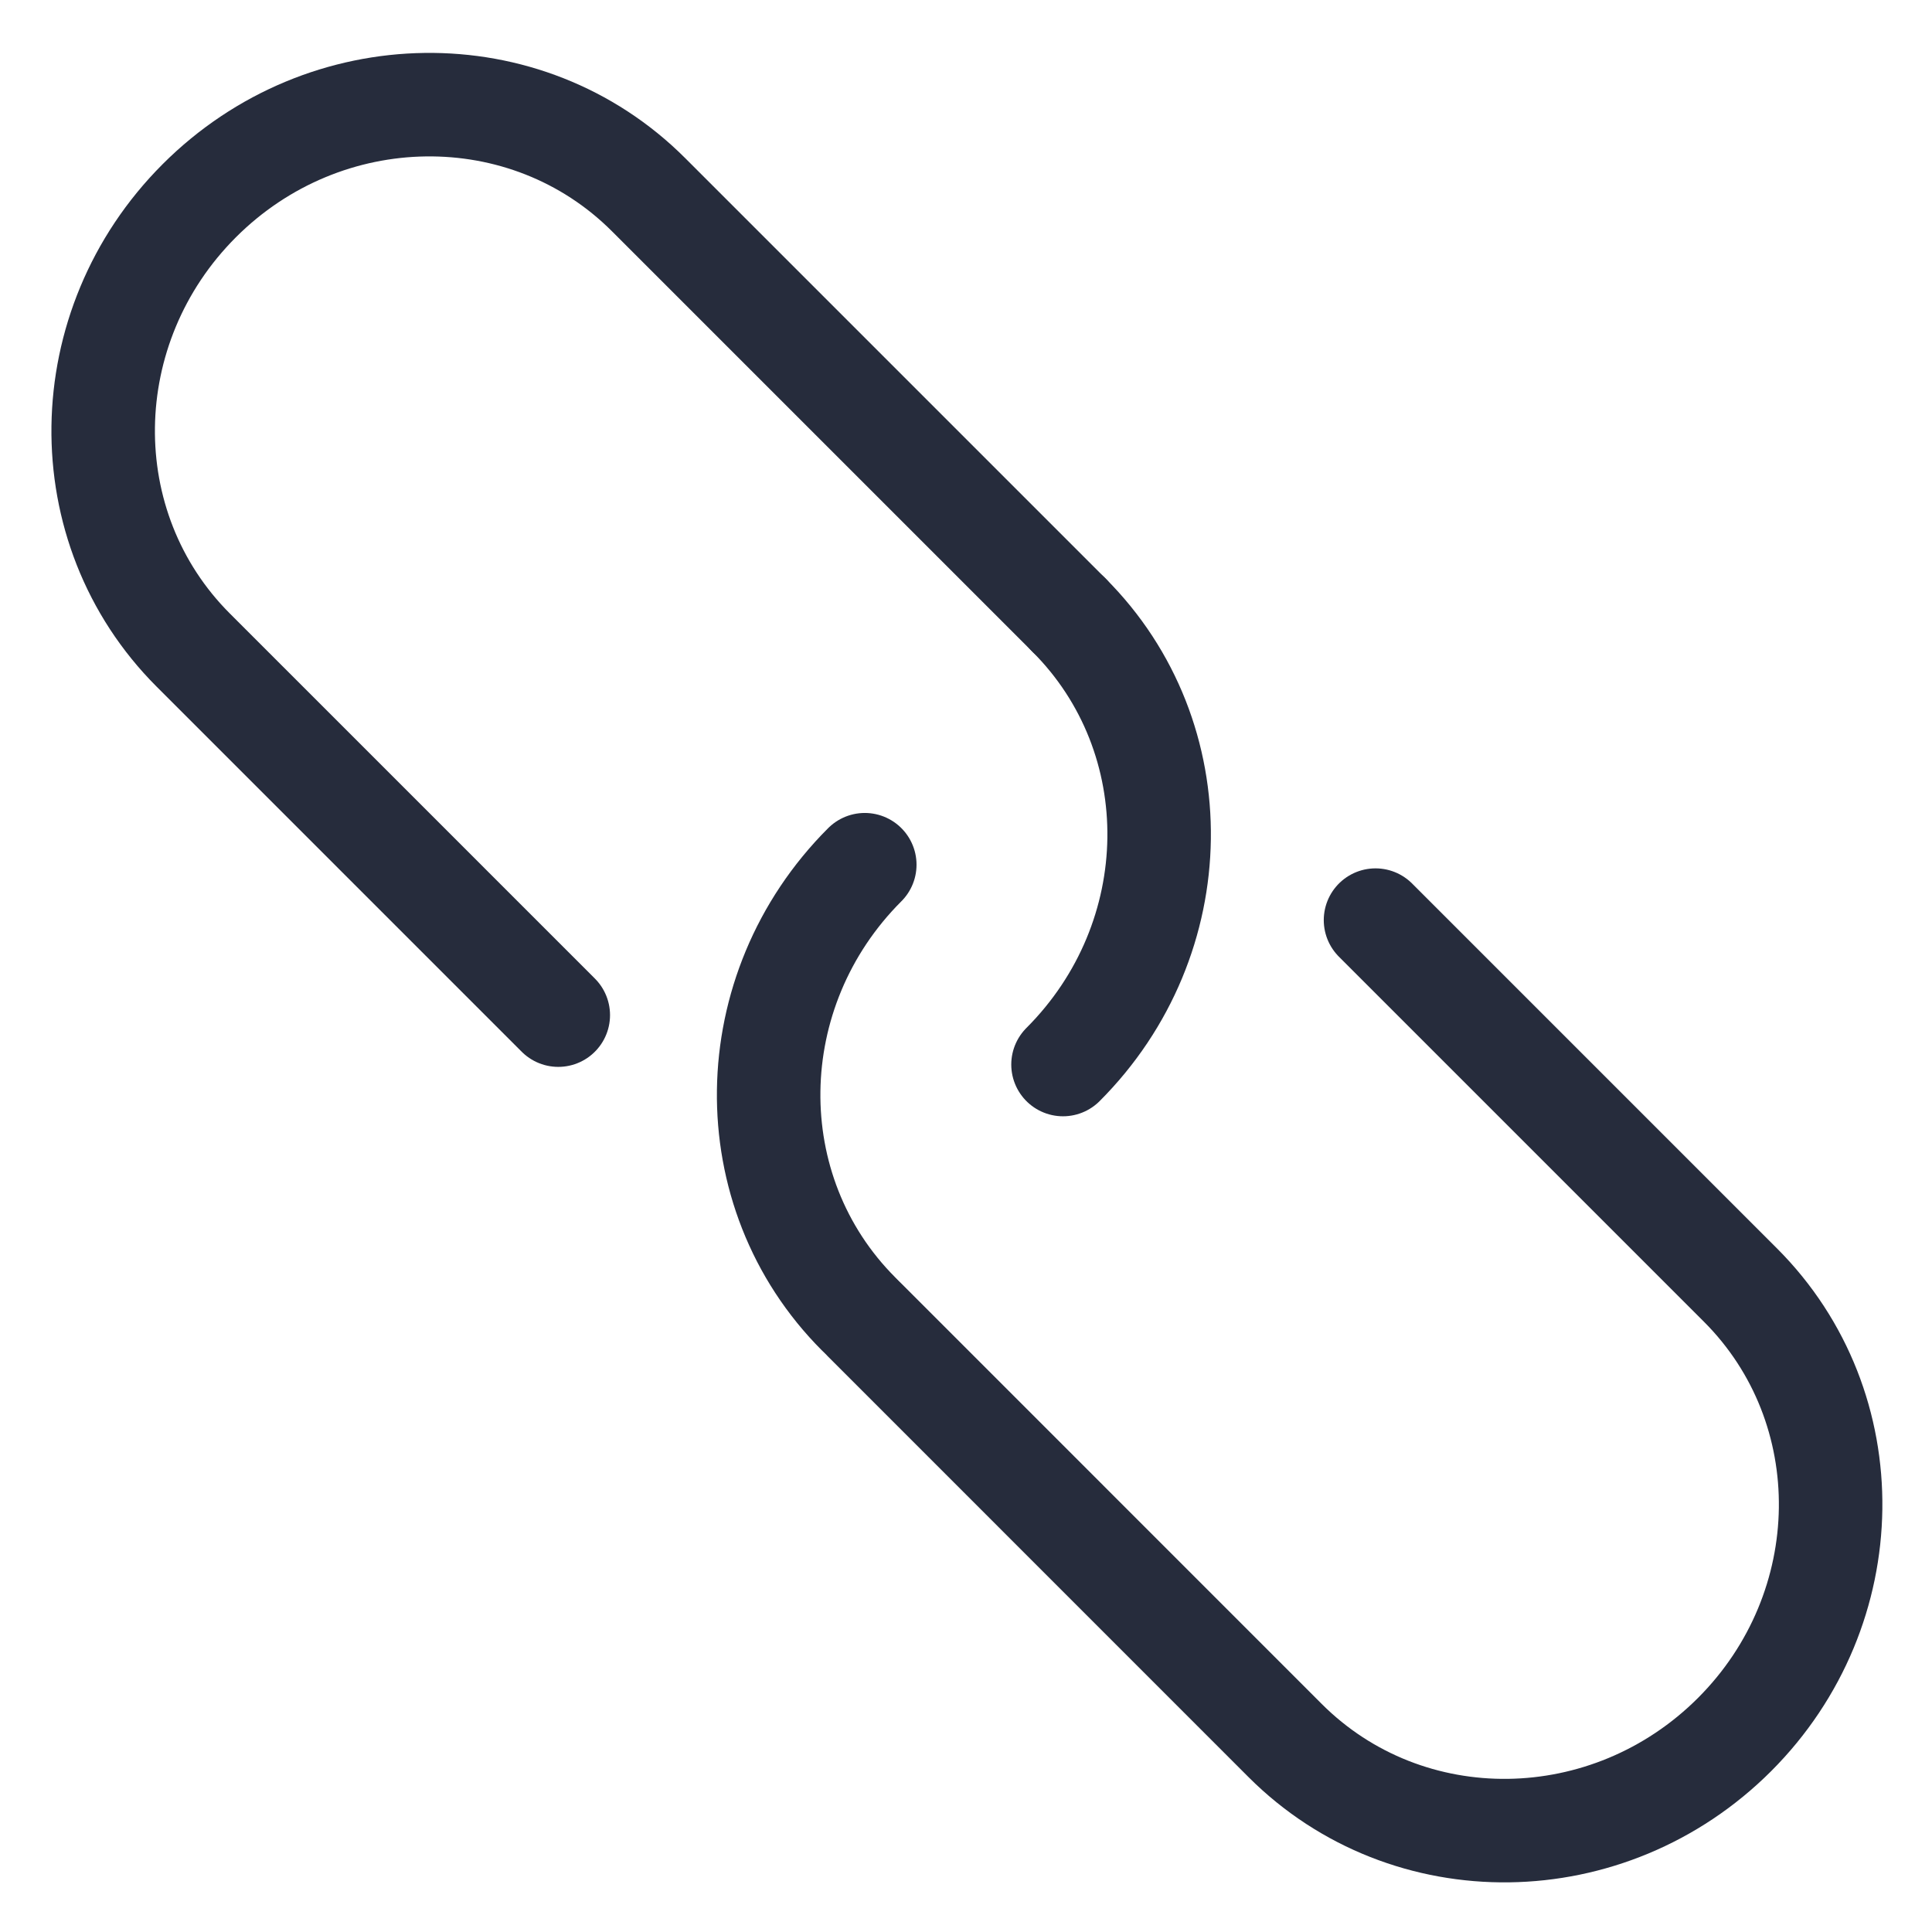
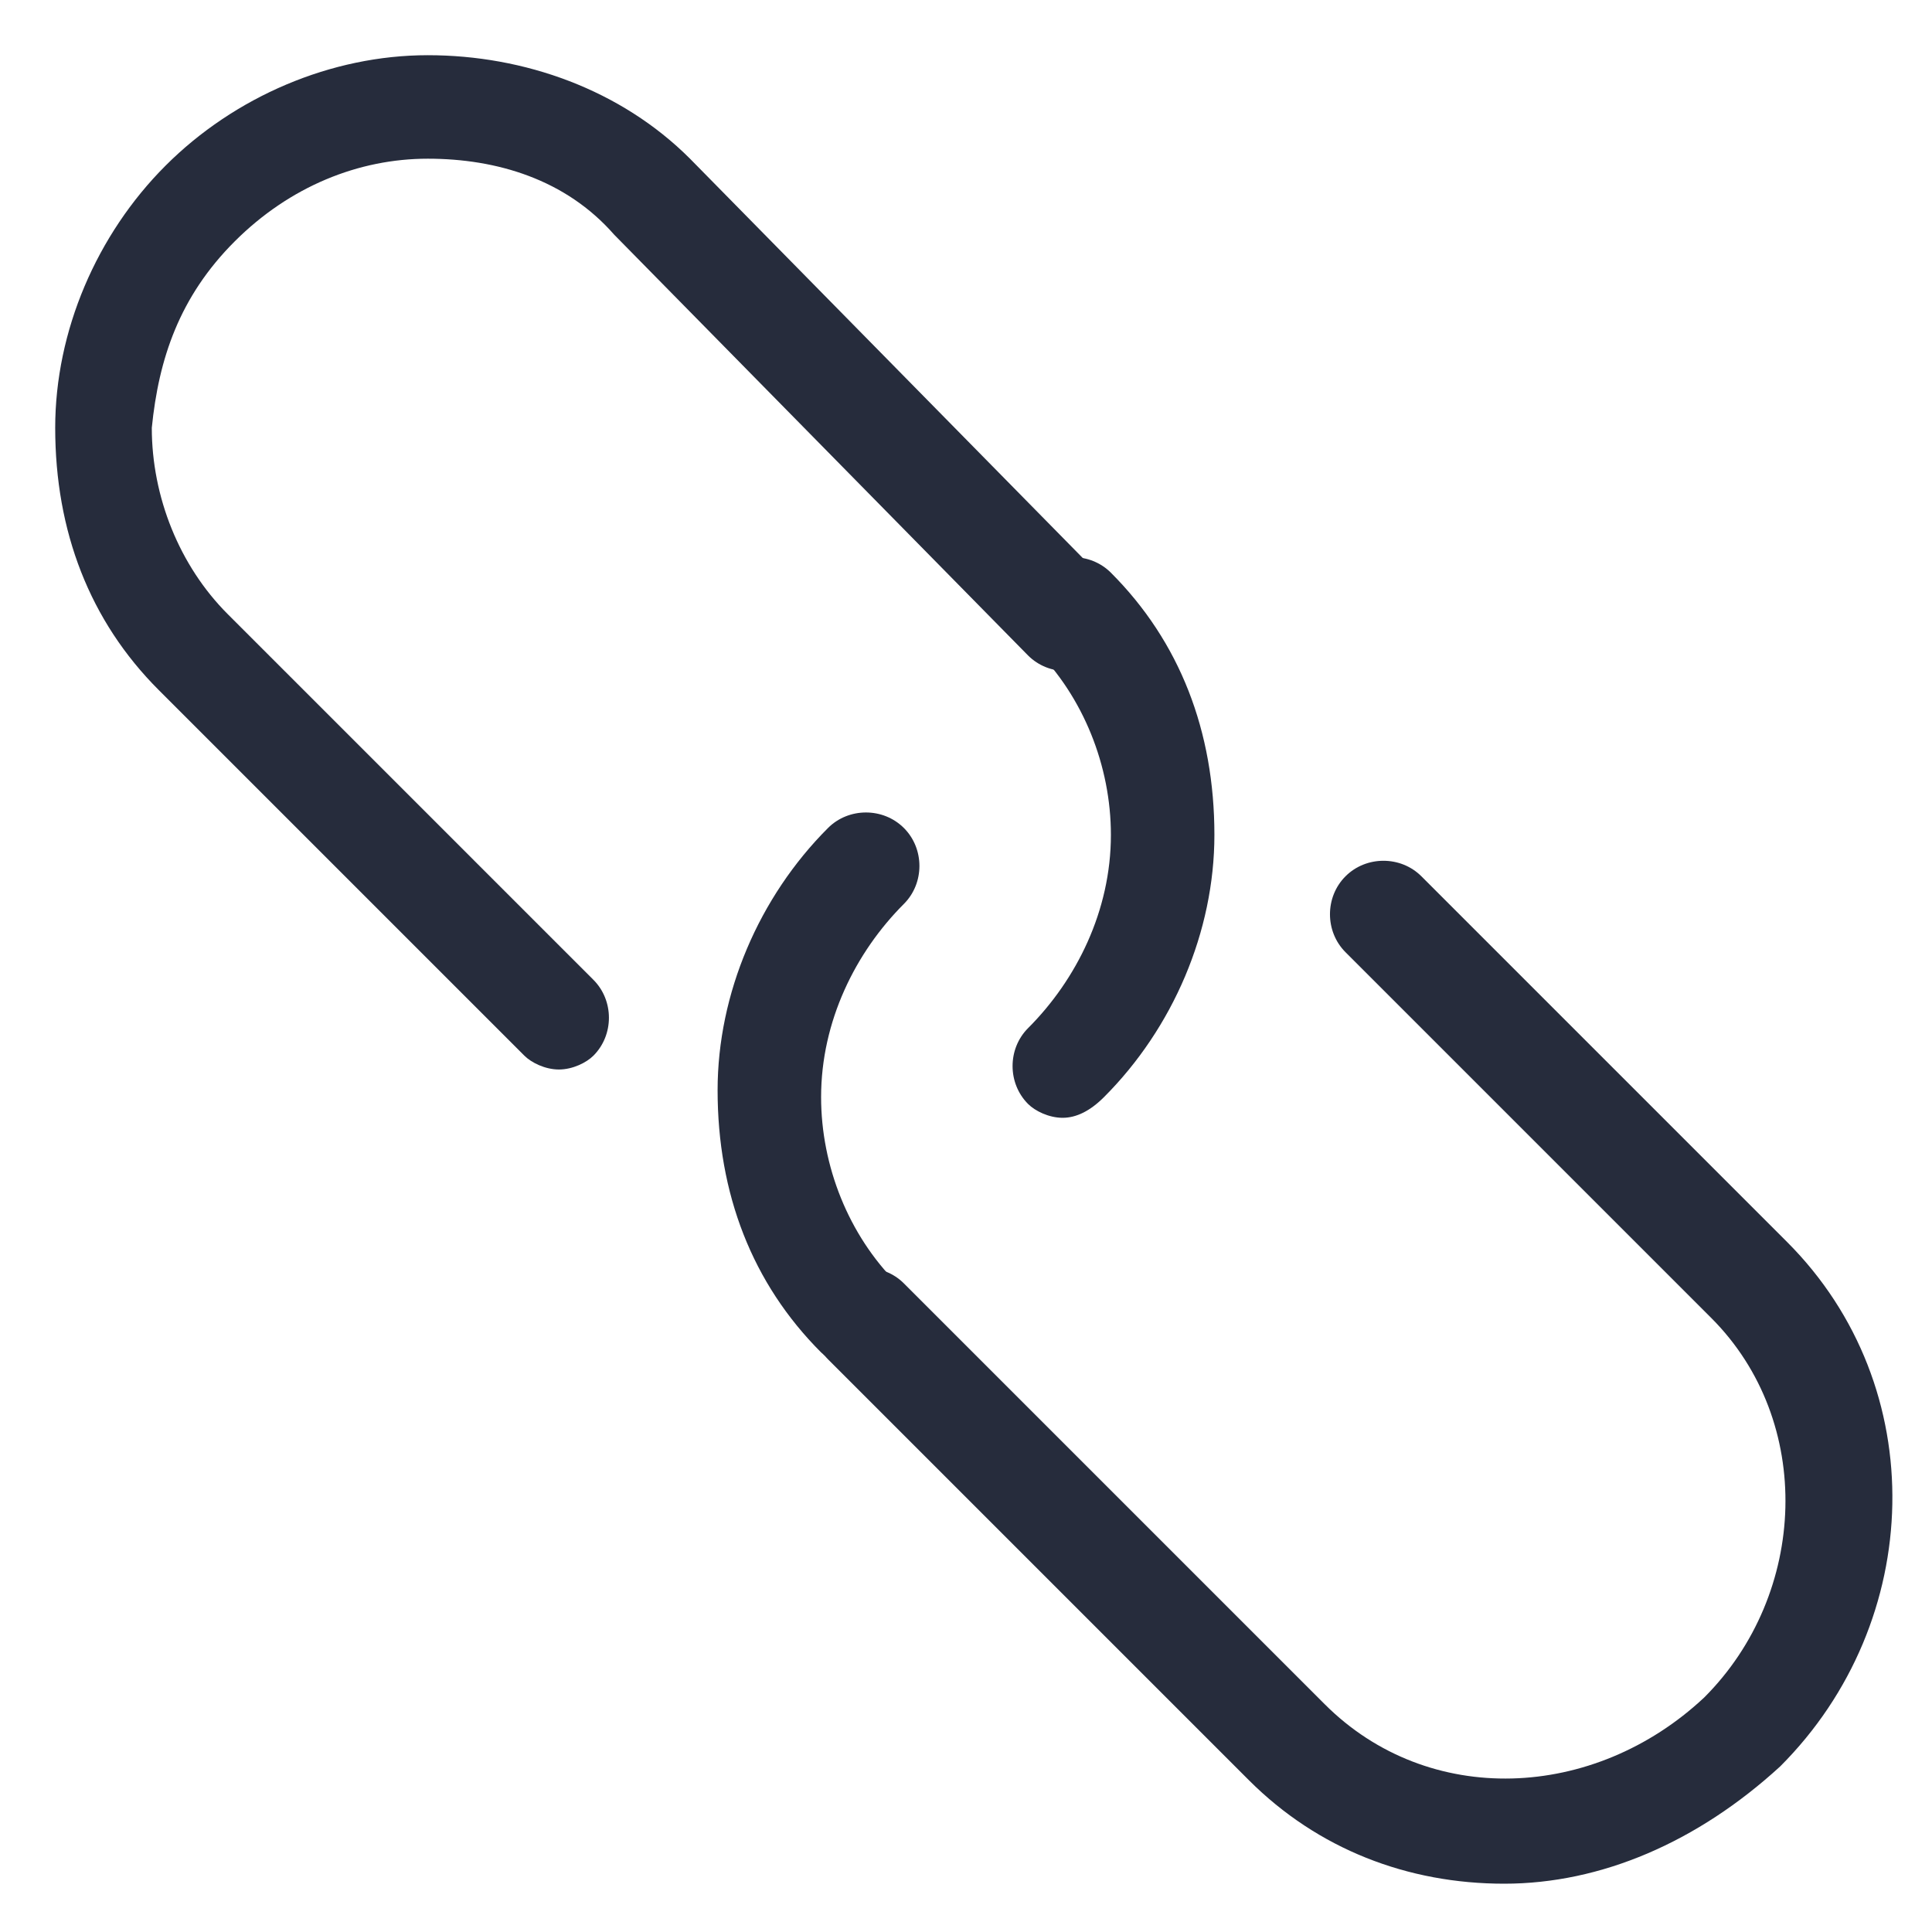
- <svg xmlns="http://www.w3.org/2000/svg" width="28" height="28" viewBox="0 0 28 28" fill="none">
-   <path d="M15.493 8.915L9.4 2.822C7.626 1.048 4.71 1.087 2.888 2.909C1.066 4.732 1.026 7.647 2.801 9.422L8.091 14.712M19.935 13.335L25.225 18.625C26.999 20.4 26.961 23.315 25.139 25.138C23.315 26.961 20.4 26.999 18.625 25.225L12.532 19.131" stroke="#262C3C" stroke-width="1.5" stroke-linecap="round" stroke-linejoin="round" />
-   <path d="M15.406 15.428C17.229 13.605 17.268 10.689 15.493 8.915M12.533 12.532C10.71 14.354 10.671 17.27 12.445 19.044" stroke="#262C3C" stroke-width="1.5" stroke-linecap="round" stroke-linejoin="round" />
+ <svg xmlns="http://www.w3.org/2000/svg" version="1.1" id="Слой_1" x="0px" y="0px" viewBox="0 0 28 28" style="enable-background:new 0 0 28 28;" xml:space="preserve">
+   <style type="text/css">
+ 	.st0{fill:#262C3C;}
+ </style>
+   <path class="st0" d="M21.8,27.3c-1.4,0-2.7-0.5-3.7-1.5L12,19.7c-0.3-0.3-0.3-0.8,0-1.1s0.8-0.3,1.1,0l6.1,6.1  c1.5,1.5,3.9,1.4,5.5-0.1c1.5-1.5,1.6-4,0.1-5.5l-5.3-5.3c-0.3-0.3-0.3-0.8,0-1.1s0.8-0.3,1.1,0l5.3,5.3c2.1,2.1,2,5.5-0.1,7.6  C24.6,26.7,23.2,27.3,21.8,27.3z M8.1,15.5c-0.2,0-0.4-0.1-0.5-0.2L2.3,10c-1-1-1.5-2.3-1.5-3.8c0-1.4,0.6-2.8,1.6-3.8  c1-1,2.4-1.6,3.8-1.6c1.4,0,2.8,0.5,3.8,1.5L16,8.4c0.3,0.3,0.3,0.8,0,1.1s-0.8,0.3-1.1,0L8.9,3.4C8.2,2.6,7.2,2.3,6.2,2.3  c-1,0-2,0.4-2.8,1.2S2.3,5.2,2.2,6.2c0,1,0.4,2,1.1,2.7l5.3,5.3c0.3,0.3,0.3,0.8,0,1.1C8.5,15.4,8.3,15.5,8.1,15.5z" />
+   <path class="st0" d="M12.4,19.8c-0.2,0-0.4-0.1-0.5-0.2c-1-1-1.5-2.3-1.5-3.8c0-1.4,0.6-2.8,1.6-3.8c0.3-0.3,0.8-0.3,1.1,0  s0.3,0.8,0,1.1c-0.7,0.7-1.2,1.7-1.2,2.8c0,1,0.4,2,1.1,2.7c0.3,0.3,0.3,0.8,0,1.1C12.8,19.7,12.6,19.8,12.4,19.8z M15.4,16.2  c-0.2,0-0.4-0.1-0.5-0.2c-0.3-0.3-0.3-0.8,0-1.1c0.7-0.7,1.2-1.7,1.2-2.8c0-1-0.4-2-1.1-2.7c-0.3-0.3-0.3-0.8,0-1.1s0.8-0.3,1.1,0  c1,1,1.5,2.3,1.5,3.8c0,1.4-0.6,2.8-1.6,3.8C15.8,16.1,15.6,16.2,15.4,16.2z" />
</svg>
